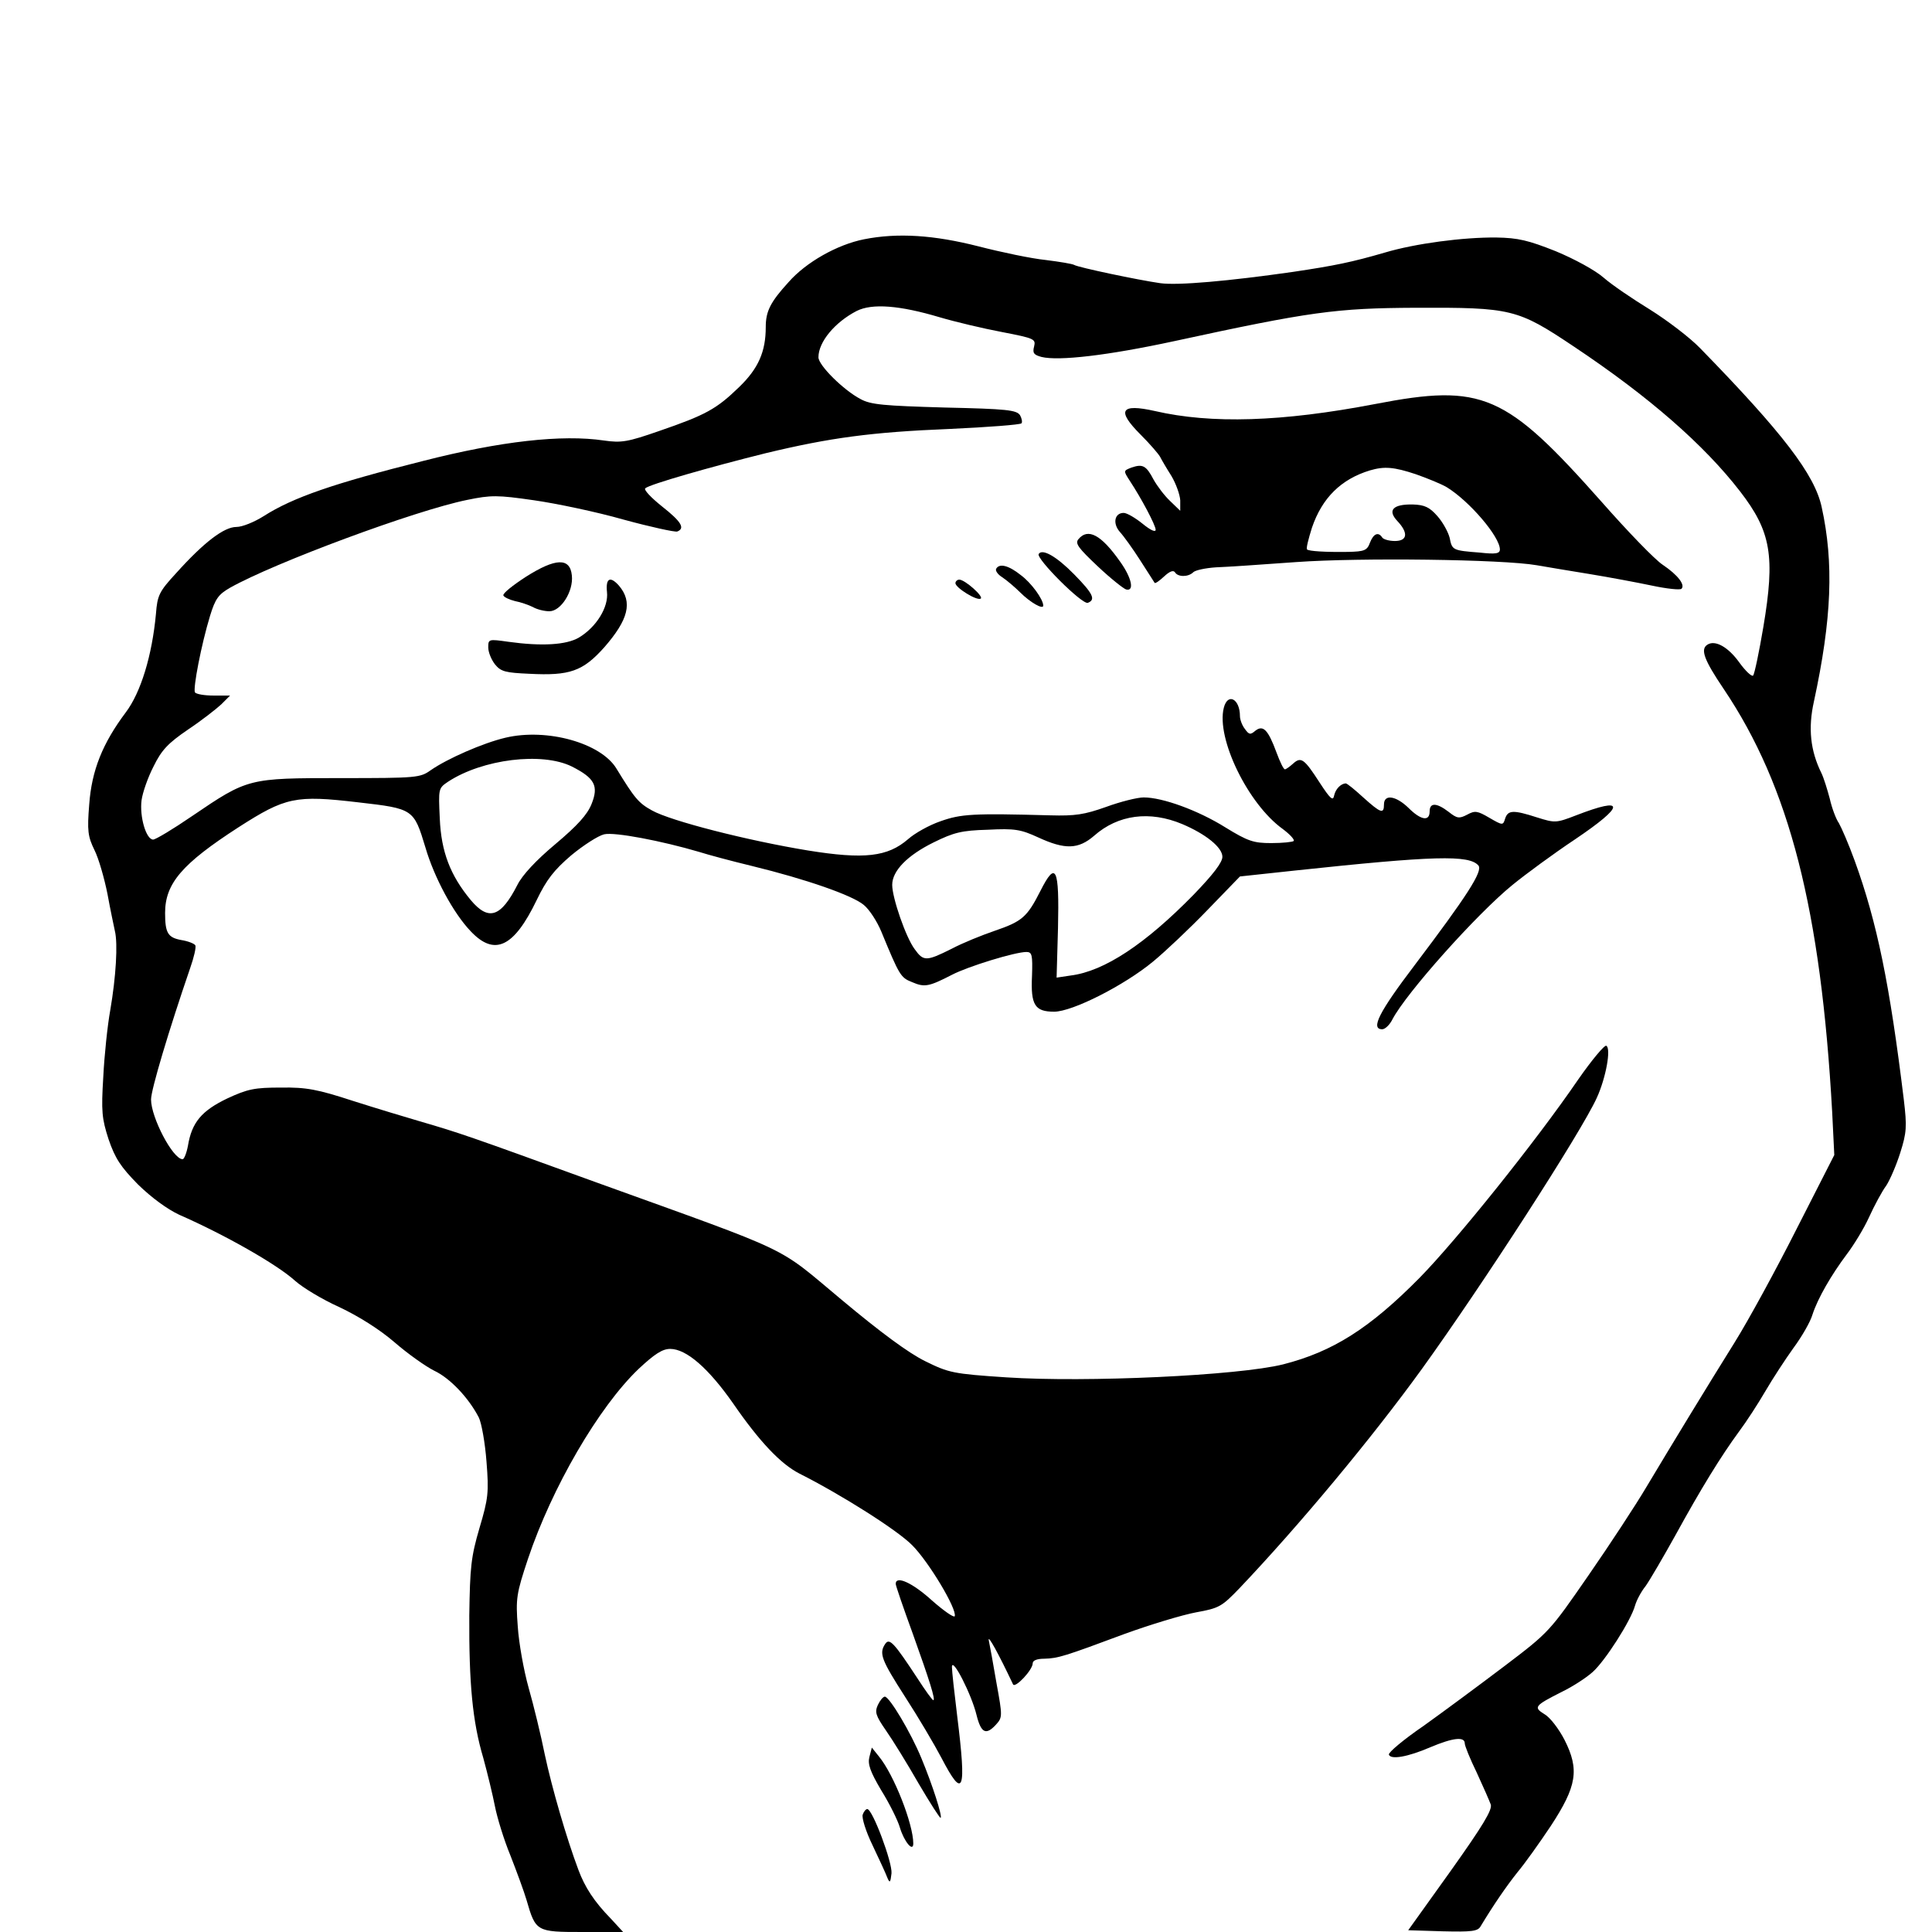
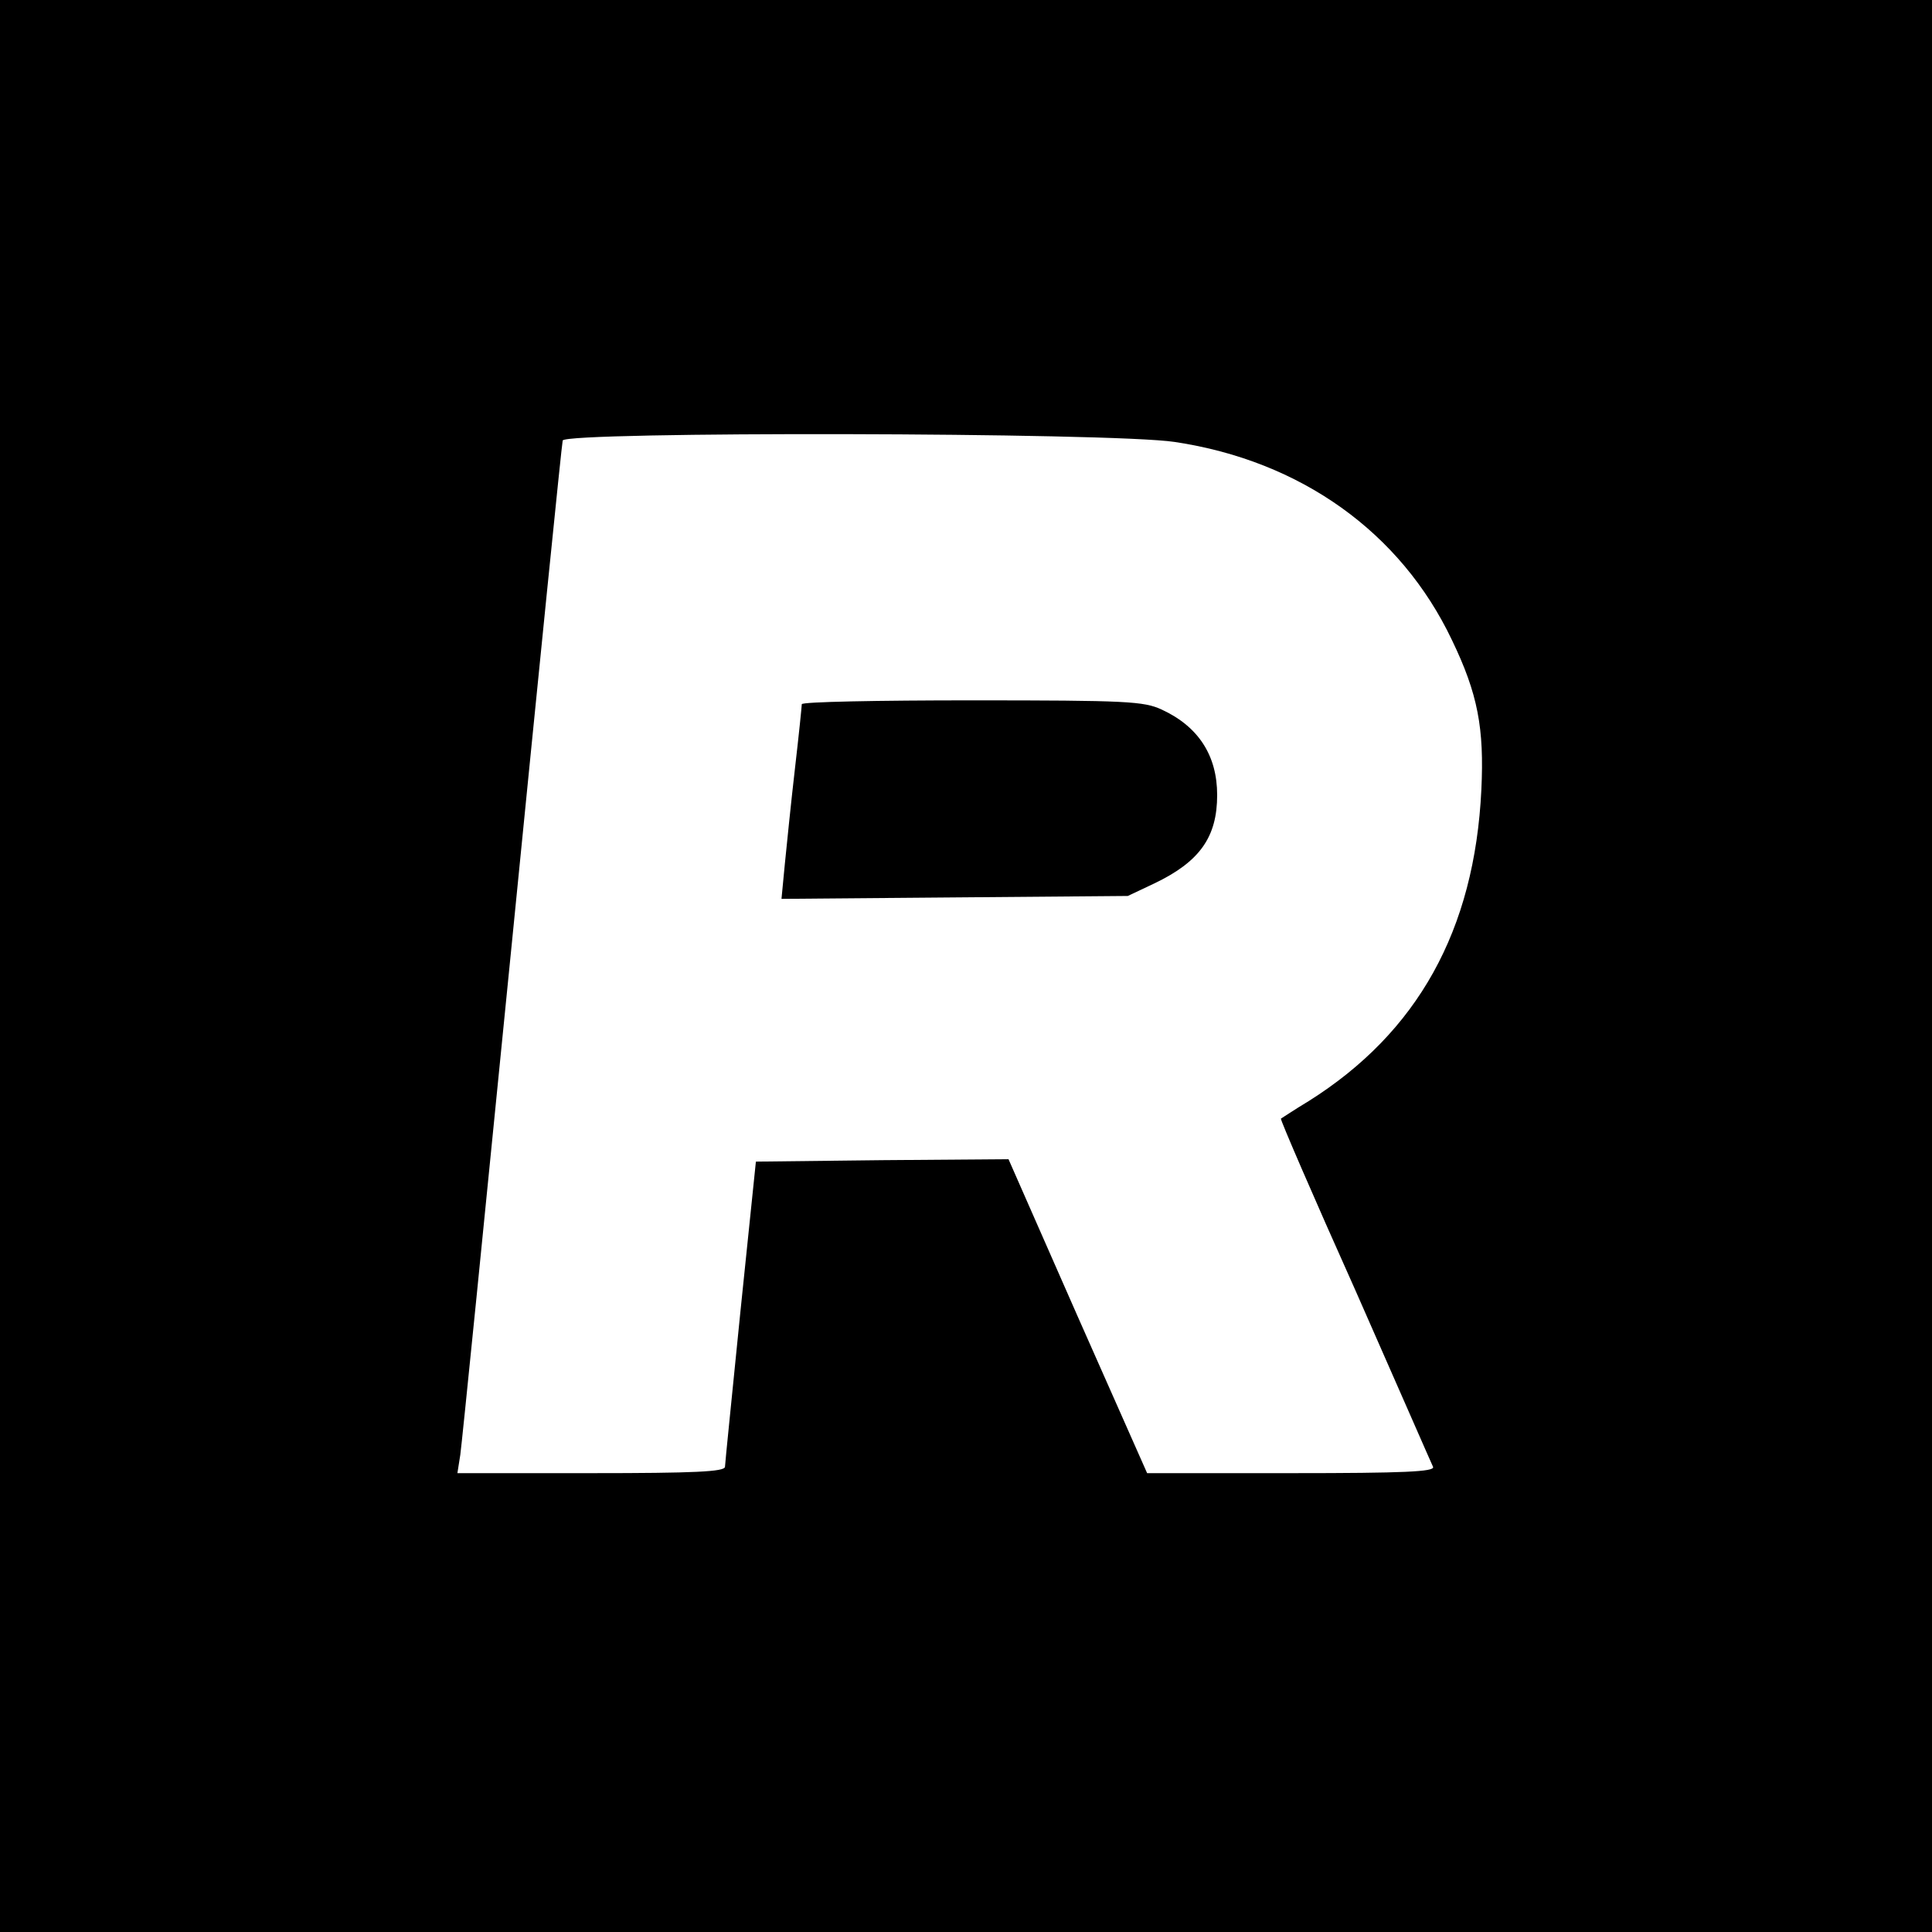
- <svg xmlns="http://www.w3.org/2000/svg" version="1.0" width="16pt" height="16pt" viewBox="0 0 16 16" preserveAspectRatio="xMidYMid meet">
-   <g transform="translate(0,16) scale(0.002909,-0.002909)" fill="#000000" stroke="none">
-     <path d="M2460 4819 c-76 -15 -165 -65 -215 -122 -52 -57 -65 -83 -65 -128 0 -70 -21 -118 -76 -171 -64 -62 -94 -79 -228 -125 -89 -31 -107 -34 -156 -27 -120 18 -296 -2 -515 -58 -255 -64 -371 -104 -454 -157 -27 -17 -61 -31 -78 -31 -35 0 -92 -43 -172 -132 -48 -52 -53 -63 -57 -115 -11 -119 -43 -224 -86 -281 -66 -88 -97 -165 -104 -262 -6 -75 -4 -91 15 -130 12 -24 28 -80 37 -125 8 -44 18 -91 21 -105 9 -36 3 -132 -13 -225 -8 -44 -17 -130 -20 -191 -6 -98 -4 -118 15 -177 19 -55 34 -78 84 -129 39 -38 83 -70 117 -86 130 -57 278 -141 330 -188 21 -19 77 -53 126 -75 55 -26 114 -63 157 -100 38 -33 89 -69 113 -81 45 -21 98 -77 127 -133 8 -16 18 -73 22 -126 7 -88 5 -105 -20 -189 -24 -82 -27 -111 -29 -249 -1 -193 9 -302 40 -406 12 -44 27 -106 33 -137 6 -31 25 -94 44 -140 18 -46 39 -103 46 -127 26 -90 28 -91 159 -91 l116 0 -35 38 c-48 49 -74 90 -92 138 -34 90 -76 235 -96 329 -11 55 -32 141 -46 190 -14 50 -28 128 -31 175 -6 79 -4 93 29 192 68 203 201 432 315 541 46 43 68 57 90 57 46 0 109 -55 179 -155 75 -109 136 -173 189 -200 121 -61 280 -162 321 -204 47 -47 128 -182 121 -202 -2 -5 -31 15 -65 45 -55 50 -103 72 -103 47 0 -5 22 -69 49 -143 47 -131 65 -188 58 -188 -3 0 -23 28 -45 62 -67 102 -80 116 -92 98 -18 -27 -11 -45 57 -151 37 -57 83 -135 103 -173 63 -121 72 -98 45 119 -8 65 -15 128 -15 140 1 29 56 -79 70 -137 13 -52 27 -59 56 -27 18 20 18 24 1 117 -9 53 -19 108 -22 122 -4 20 28 -38 69 -125 6 -12 56 41 56 60 0 8 12 13 33 13 39 1 58 7 227 70 74 27 167 55 205 62 66 12 73 16 124 69 169 178 375 425 519 624 171 237 453 673 498 772 26 57 41 140 27 148 -5 3 -41 -40 -80 -96 -121 -177 -347 -458 -451 -564 -143 -145 -248 -211 -389 -247 -128 -32 -561 -52 -788 -37 -152 10 -164 13 -231 46 -47 23 -127 82 -237 174 -191 159 -126 128 -702 336 -366 133 -387 140 -500 173 -38 11 -124 37 -190 58 -101 33 -133 39 -205 38 -75 0 -95 -4 -153 -31 -73 -35 -101 -68 -112 -135 -4 -21 -11 -38 -15 -38 -28 0 -90 119 -90 170 0 28 51 198 111 373 11 31 18 61 15 66 -3 5 -21 12 -40 15 -38 7 -46 20 -46 77 0 84 48 140 209 244 134 86 162 92 341 71 157 -18 158 -19 191 -128 25 -86 80 -188 129 -239 68 -72 123 -46 188 89 28 58 49 85 98 127 35 29 77 56 94 60 30 7 165 -19 270 -50 25 -8 92 -26 150 -40 156 -38 287 -84 319 -111 16 -13 38 -47 50 -76 52 -126 55 -131 88 -144 35 -15 47 -13 113 21 46 24 180 65 212 65 16 0 18 -8 16 -68 -4 -83 8 -102 63 -102 52 0 200 75 282 143 34 28 104 94 155 147 l92 95 158 17 c394 42 495 45 521 14 13 -16 -33 -87 -182 -284 -101 -133 -126 -182 -92 -182 8 0 21 12 29 28 39 75 241 301 342 383 38 31 117 89 177 129 144 97 146 124 4 69 -57 -22 -60 -22 -111 -6 -68 22 -83 21 -91 -3 -6 -20 -7 -20 -45 2 -34 20 -41 21 -63 9 -23 -12 -29 -11 -53 8 -34 26 -54 27 -54 1 0 -29 -25 -25 -60 10 -36 35 -70 40 -70 10 0 -28 -9 -25 -59 20 -24 22 -46 40 -50 40 -14 -1 -29 -16 -33 -35 -3 -16 -11 -9 -41 37 -44 68 -53 75 -76 54 -10 -9 -20 -16 -23 -16 -4 0 -14 21 -24 48 -24 65 -38 79 -60 62 -14 -12 -18 -12 -30 5 -8 10 -14 27 -14 36 0 50 -35 68 -46 24 -22 -87 69 -274 168 -345 20 -15 34 -30 31 -34 -3 -3 -32 -6 -64 -6 -50 0 -66 5 -131 45 -77 48 -178 85 -232 85 -18 0 -66 -12 -107 -27 -62 -22 -88 -26 -159 -24 -221 6 -254 4 -313 -17 -32 -11 -73 -34 -92 -51 -58 -50 -124 -58 -285 -32 -171 28 -391 84 -444 114 -38 21 -49 34 -101 119 -44 73 -198 116 -316 88 -64 -15 -166 -60 -212 -92 -31 -22 -38 -23 -257 -23 -263 0 -264 0 -423 -108 -54 -37 -104 -67 -111 -67 -20 0 -39 65 -33 112 3 22 18 65 34 96 23 47 41 66 98 105 39 26 81 59 95 72 l25 25 -47 0 c-26 0 -49 4 -53 9 -6 11 18 136 43 218 15 49 24 61 57 80 126 71 527 220 675 250 68 14 86 14 190 -1 63 -9 178 -33 255 -55 77 -21 146 -36 153 -34 23 9 12 28 -44 72 -30 24 -52 47 -47 51 11 11 186 61 343 100 183 44 301 60 523 69 109 5 201 12 205 16 3 3 1 14 -4 23 -10 15 -37 18 -215 22 -172 5 -210 8 -239 24 -48 25 -120 96 -120 119 0 44 47 100 109 132 44 22 122 16 236 -18 44 -13 124 -32 177 -42 93 -18 97 -20 92 -41 -5 -19 -1 -24 21 -30 49 -12 188 4 378 45 387 84 461 94 687 95 273 1 290 -3 450 -110 216 -144 372 -281 474 -413 88 -114 100 -184 66 -386 -12 -71 -25 -133 -29 -138 -4 -4 -22 13 -40 38 -31 43 -68 64 -90 50 -21 -13 -10 -43 46 -126 188 -279 277 -630 309 -1205 l6 -122 -106 -208 c-58 -115 -138 -262 -178 -326 -81 -130 -170 -276 -252 -413 -29 -49 -103 -162 -164 -250 -110 -159 -111 -161 -239 -258 -70 -53 -174 -130 -230 -170 -57 -39 -101 -76 -99 -82 5 -15 53 -7 118 21 64 27 98 31 98 11 0 -7 15 -44 34 -83 18 -39 36 -80 40 -91 5 -15 -23 -61 -114 -189 l-121 -169 98 -3 c83 -2 100 0 108 14 38 63 74 115 105 154 21 25 63 84 95 132 74 113 82 160 39 245 -16 31 -41 64 -57 73 -32 20 -29 24 50 64 29 14 68 39 87 56 35 31 109 146 121 190 4 14 17 39 30 55 12 17 50 82 85 145 73 133 129 224 181 295 21 28 54 79 75 115 21 36 57 91 80 123 23 31 48 74 54 95 15 46 53 112 98 172 19 25 48 72 63 105 15 33 37 74 49 90 11 17 29 59 40 94 18 57 19 74 10 150 -40 328 -76 505 -140 681 -17 47 -38 95 -45 107 -8 11 -20 43 -26 70 -7 26 -17 59 -24 73 -31 63 -38 127 -21 203 51 236 57 395 22 554 -20 92 -110 210 -346 452 -30 31 -95 80 -143 110 -49 30 -108 70 -132 91 -24 21 -83 53 -136 75 -78 31 -107 38 -169 39 -94 1 -231 -17 -318 -43 -93 -27 -141 -37 -262 -55 -182 -26 -327 -39 -377 -32 -63 9 -234 45 -245 52 -5 3 -41 9 -81 14 -40 4 -126 22 -192 39 -126 32 -229 39 -325 20z m-832 -1501 c65 -33 77 -55 56 -107 -12 -30 -40 -61 -103 -114 -55 -46 -94 -88 -108 -116 -47 -92 -82 -104 -133 -43 -58 70 -84 137 -88 232 -4 86 -4 86 24 105 98 64 267 85 352 43z m1738 -164 c66 -28 114 -66 114 -93 0 -16 -26 -50 -82 -108 -137 -140 -254 -218 -350 -230 l-40 -6 4 141 c4 173 -6 193 -50 106 -38 -75 -52 -87 -131 -114 -35 -12 -90 -34 -122 -51 -72 -36 -80 -36 -105 -1 -25 33 -64 146 -64 183 0 40 43 84 118 121 57 28 79 34 154 36 77 4 94 1 144 -22 76 -35 114 -34 159 5 68 60 158 72 251 33z" />
-     <path d="M3915 4350 c-266 -51 -467 -57 -627 -20 -98 22 -110 2 -41 -67 27 -27 52 -56 56 -64 4 -8 18 -32 32 -54 13 -22 24 -53 25 -69 l0 -30 -29 28 c-16 15 -37 43 -47 61 -21 40 -31 45 -63 34 -23 -9 -23 -9 -5 -37 33 -50 74 -127 74 -140 0 -8 -15 -1 -37 17 -21 17 -45 31 -54 31 -26 0 -32 -30 -11 -54 11 -12 37 -48 58 -81 21 -33 40 -62 41 -64 2 -3 14 6 27 18 15 14 26 19 31 12 8 -14 38 -14 52 0 6 6 35 12 64 14 30 1 133 8 229 15 181 13 587 8 685 -9 28 -5 95 -16 150 -25 55 -9 135 -24 178 -33 42 -9 80 -13 84 -9 11 11 -10 39 -53 68 -22 14 -100 95 -174 179 -274 309 -339 338 -645 279z m116 -200 c34 -12 73 -28 88 -37 65 -40 151 -141 151 -177 0 -12 -12 -14 -57 -9 -78 6 -79 7 -86 42 -4 16 -19 44 -35 62 -22 25 -36 32 -70 33 -56 1 -73 -16 -44 -47 32 -34 29 -57 -7 -57 -17 0 -33 5 -36 10 -11 17 -25 11 -35 -15 -8 -22 -16 -25 -62 -26 -65 -1 -112 2 -117 7 -3 3 4 30 14 62 29 85 83 138 165 163 41 12 68 10 131 -11z" />
-     <path d="M3070 3965 c-10 -12 0 -25 55 -77 37 -35 74 -64 81 -66 24 -6 16 33 -17 79 -54 77 -92 97 -119 64z" />
-     <path d="M2957 3923 c-8 -13 124 -145 140 -139 23 9 15 26 -39 81 -51 52 -91 74 -101 58z" />
-     <path d="M1497 3858 c-37 -24 -66 -47 -64 -53 2 -5 17 -12 33 -16 16 -3 39 -11 51 -17 12 -7 33 -12 47 -12 33 0 69 57 64 102 -5 51 -46 50 -131 -4z" />
-     <path d="M2836 3881 c-3 -5 4 -16 17 -24 12 -8 36 -28 52 -44 28 -28 65 -49 65 -37 0 18 -34 65 -64 87 -35 28 -61 34 -70 18z" />
-     <path d="M1728 3815 c5 -43 -30 -100 -80 -130 -36 -21 -106 -25 -200 -12 -57 8 -58 8 -58 -16 0 -14 9 -35 19 -48 17 -21 30 -24 98 -27 115 -6 152 7 213 75 69 79 82 129 42 176 -25 28 -38 21 -34 -18z" />
-     <path d="M2720 3840 c0 -13 61 -51 72 -44 9 6 -45 54 -61 54 -6 0 -11 -5 -11 -10z" />
-     <path d="M2499 646 c-9 -20 -6 -30 23 -72 19 -27 61 -95 93 -151 33 -56 61 -100 63 -98 5 5 -23 93 -55 170 -30 73 -91 175 -104 175 -5 0 -14 -11 -20 -24z" />
-     <path d="M2475 498 c-5 -20 2 -41 34 -95 23 -37 47 -85 53 -106 12 -40 38 -71 38 -45 0 55 -55 196 -98 248 l-20 25 -7 -27z" />
-     <path d="M2456 334 c-3 -9 9 -48 28 -87 19 -40 38 -81 42 -92 7 -17 9 -15 12 12 3 30 -54 183 -69 183 -4 0 -10 -7 -13 -16z" />
+ <svg xmlns="http://www.w3.org/2000/svg" version="1.0" width="400pt" height="400pt" viewBox="0 0 400 400" preserveAspectRatio="xMidYMid meet">
+   <g transform="translate(0,400) scale(0.1,-0.1)" fill="#000000" stroke="none">
+     <path d="M0 2000 l0 -2000 2000 0 2000 0 0 2000 0 2000 -2000 0 -2000 0 0 -2000z m2432 1085 c261 -39 468 -187 574 -410 54 -112 67 -183 61 -310 -14 -291 -132 -503 -358 -645 -30 -18 -55 -35 -57 -36 -2 -1 67 -161 154 -355 86 -195 158 -360 161 -366 4 -10 -59 -13 -293 -13 l-299 0 -144 325 -143 325 -262 -2 -261 -3 -32 -310 c-17 -170 -32 -316 -32 -322 -1 -10 -63 -13 -277 -13 l-277 0 6 38 c3 20 51 498 107 1062 56 564 103 1031 105 1038 7 19 1135 17 1267 -3z" />
+     <path d="M1660 2542 c0 -4 -6 -63 -14 -132 -8 -69 -17 -158 -21 -198 l-7 -73 358 3 359 3 55 26 c94 45 130 96 130 183 0 82 -39 142 -115 177 -37 17 -71 19 -392 19 -194 0 -353 -3 -353 -8z" />
  </g>
</svg>
